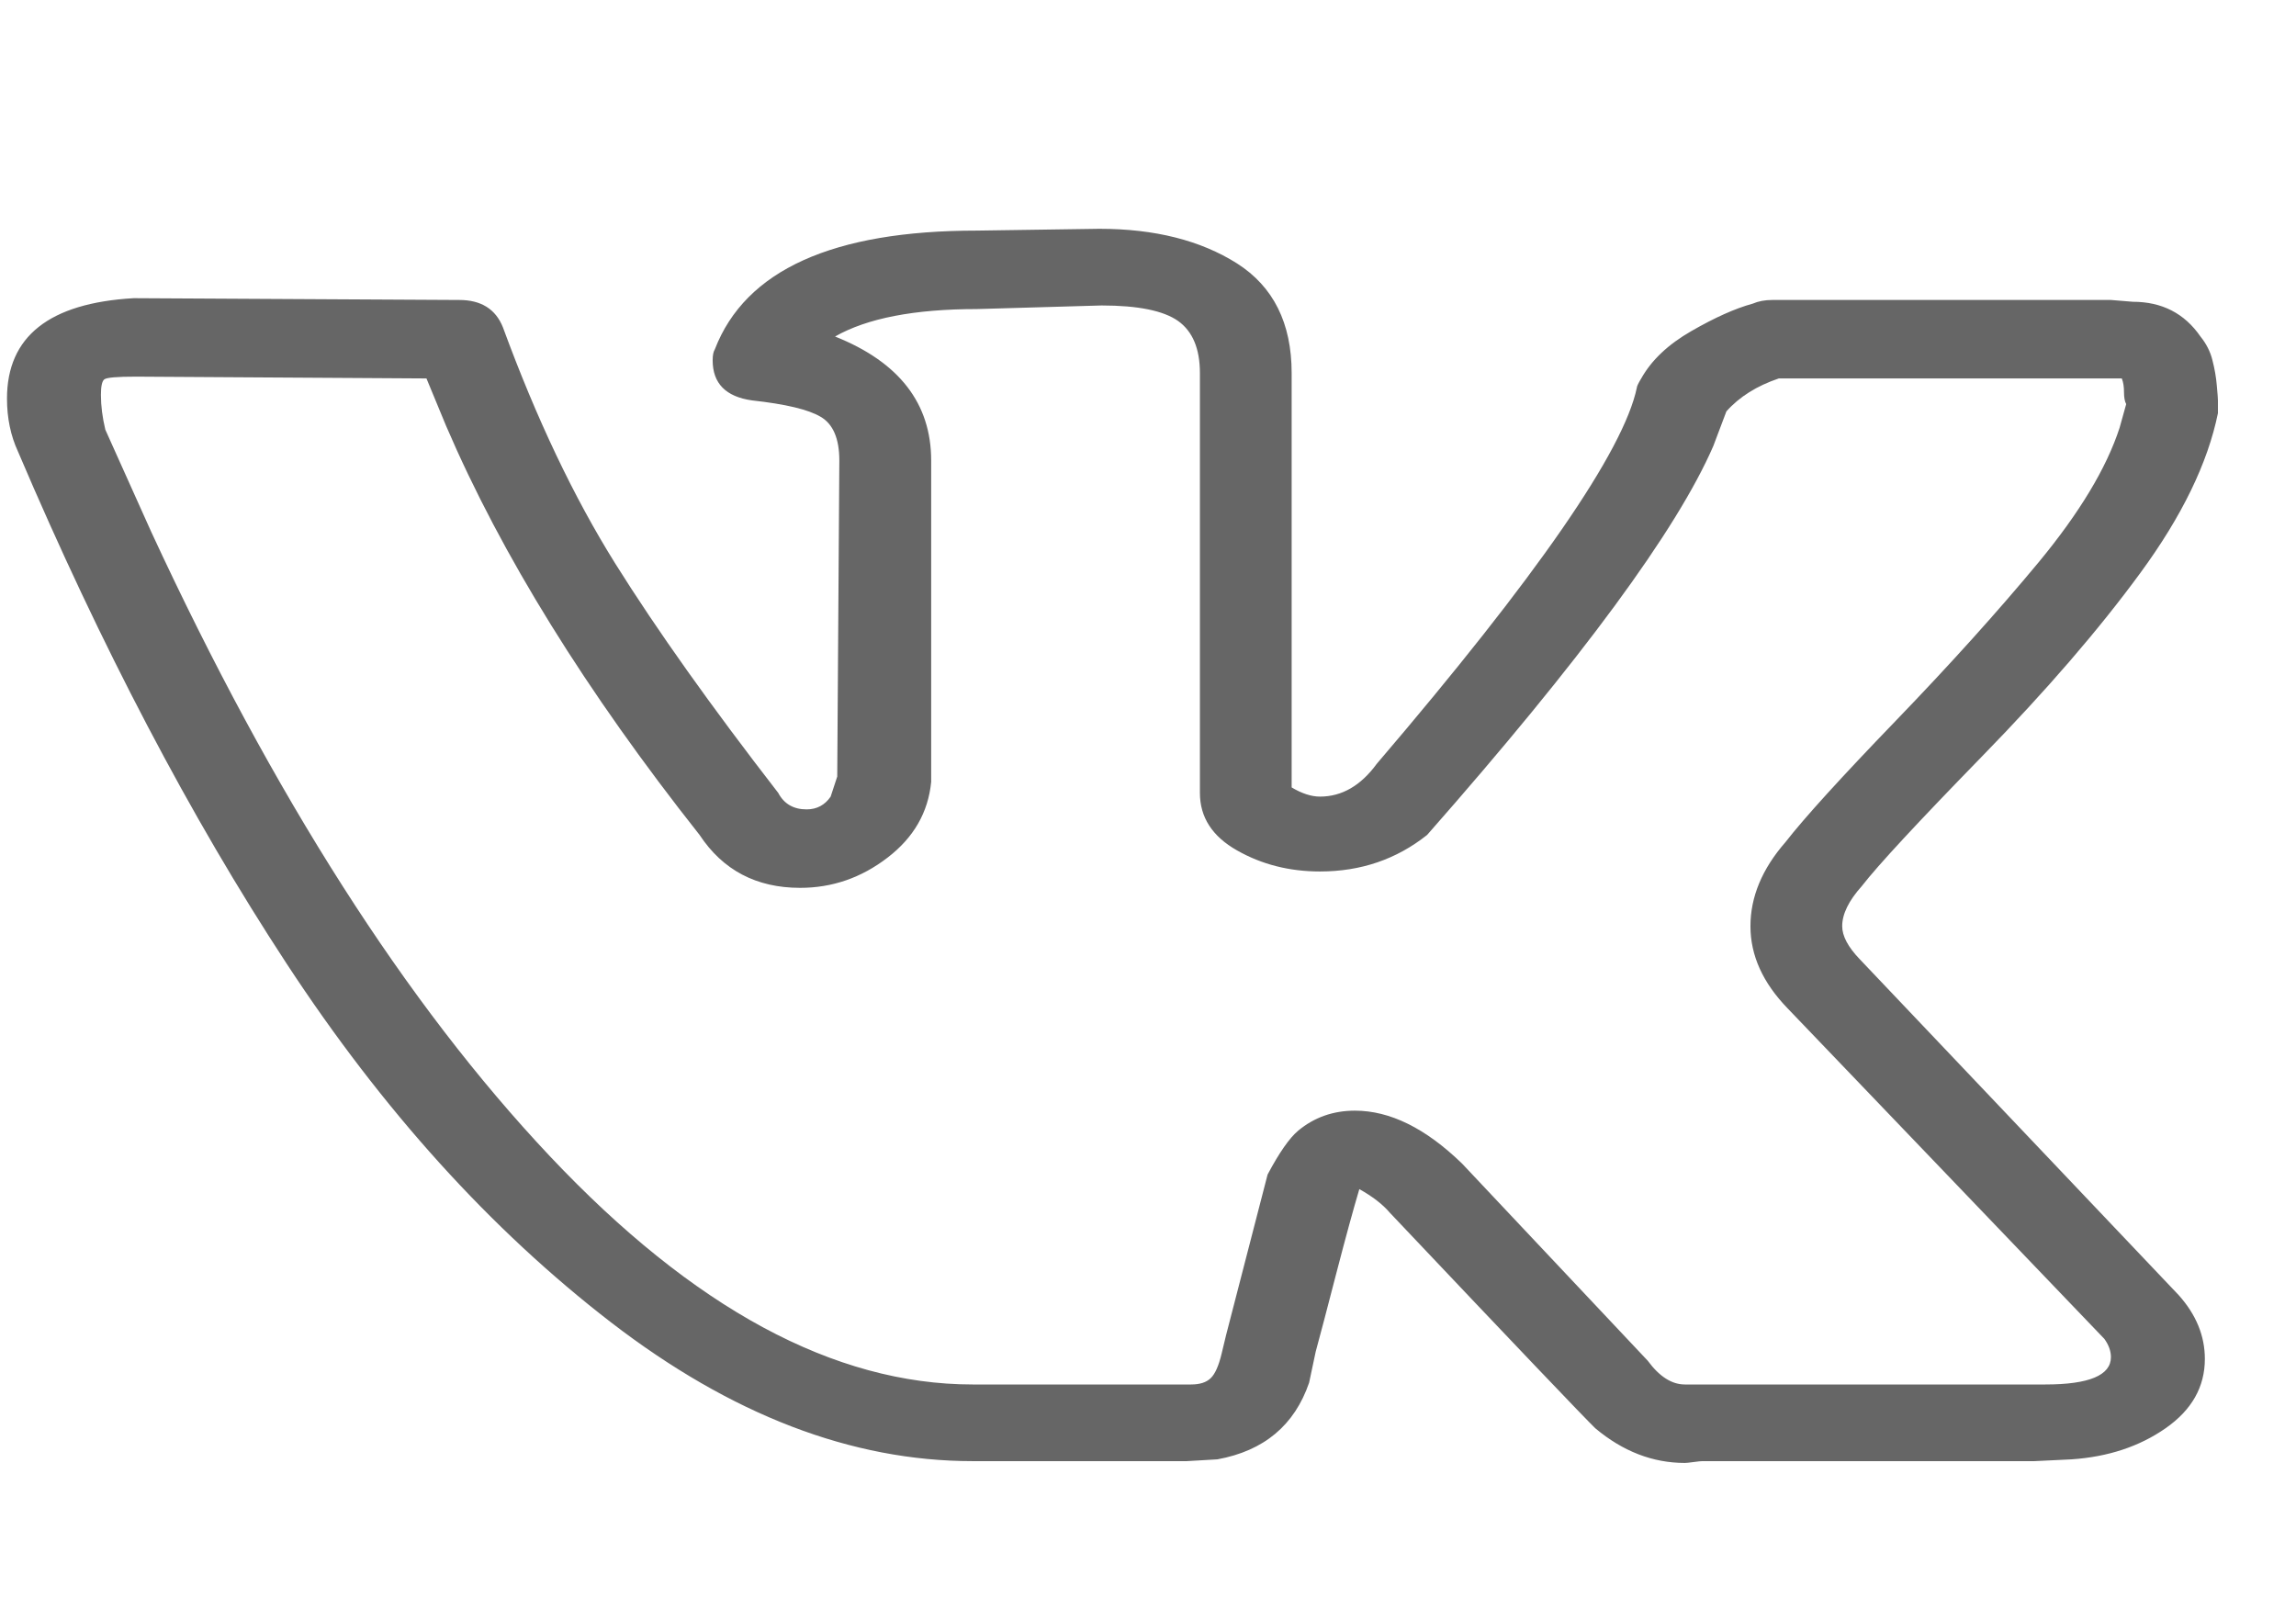
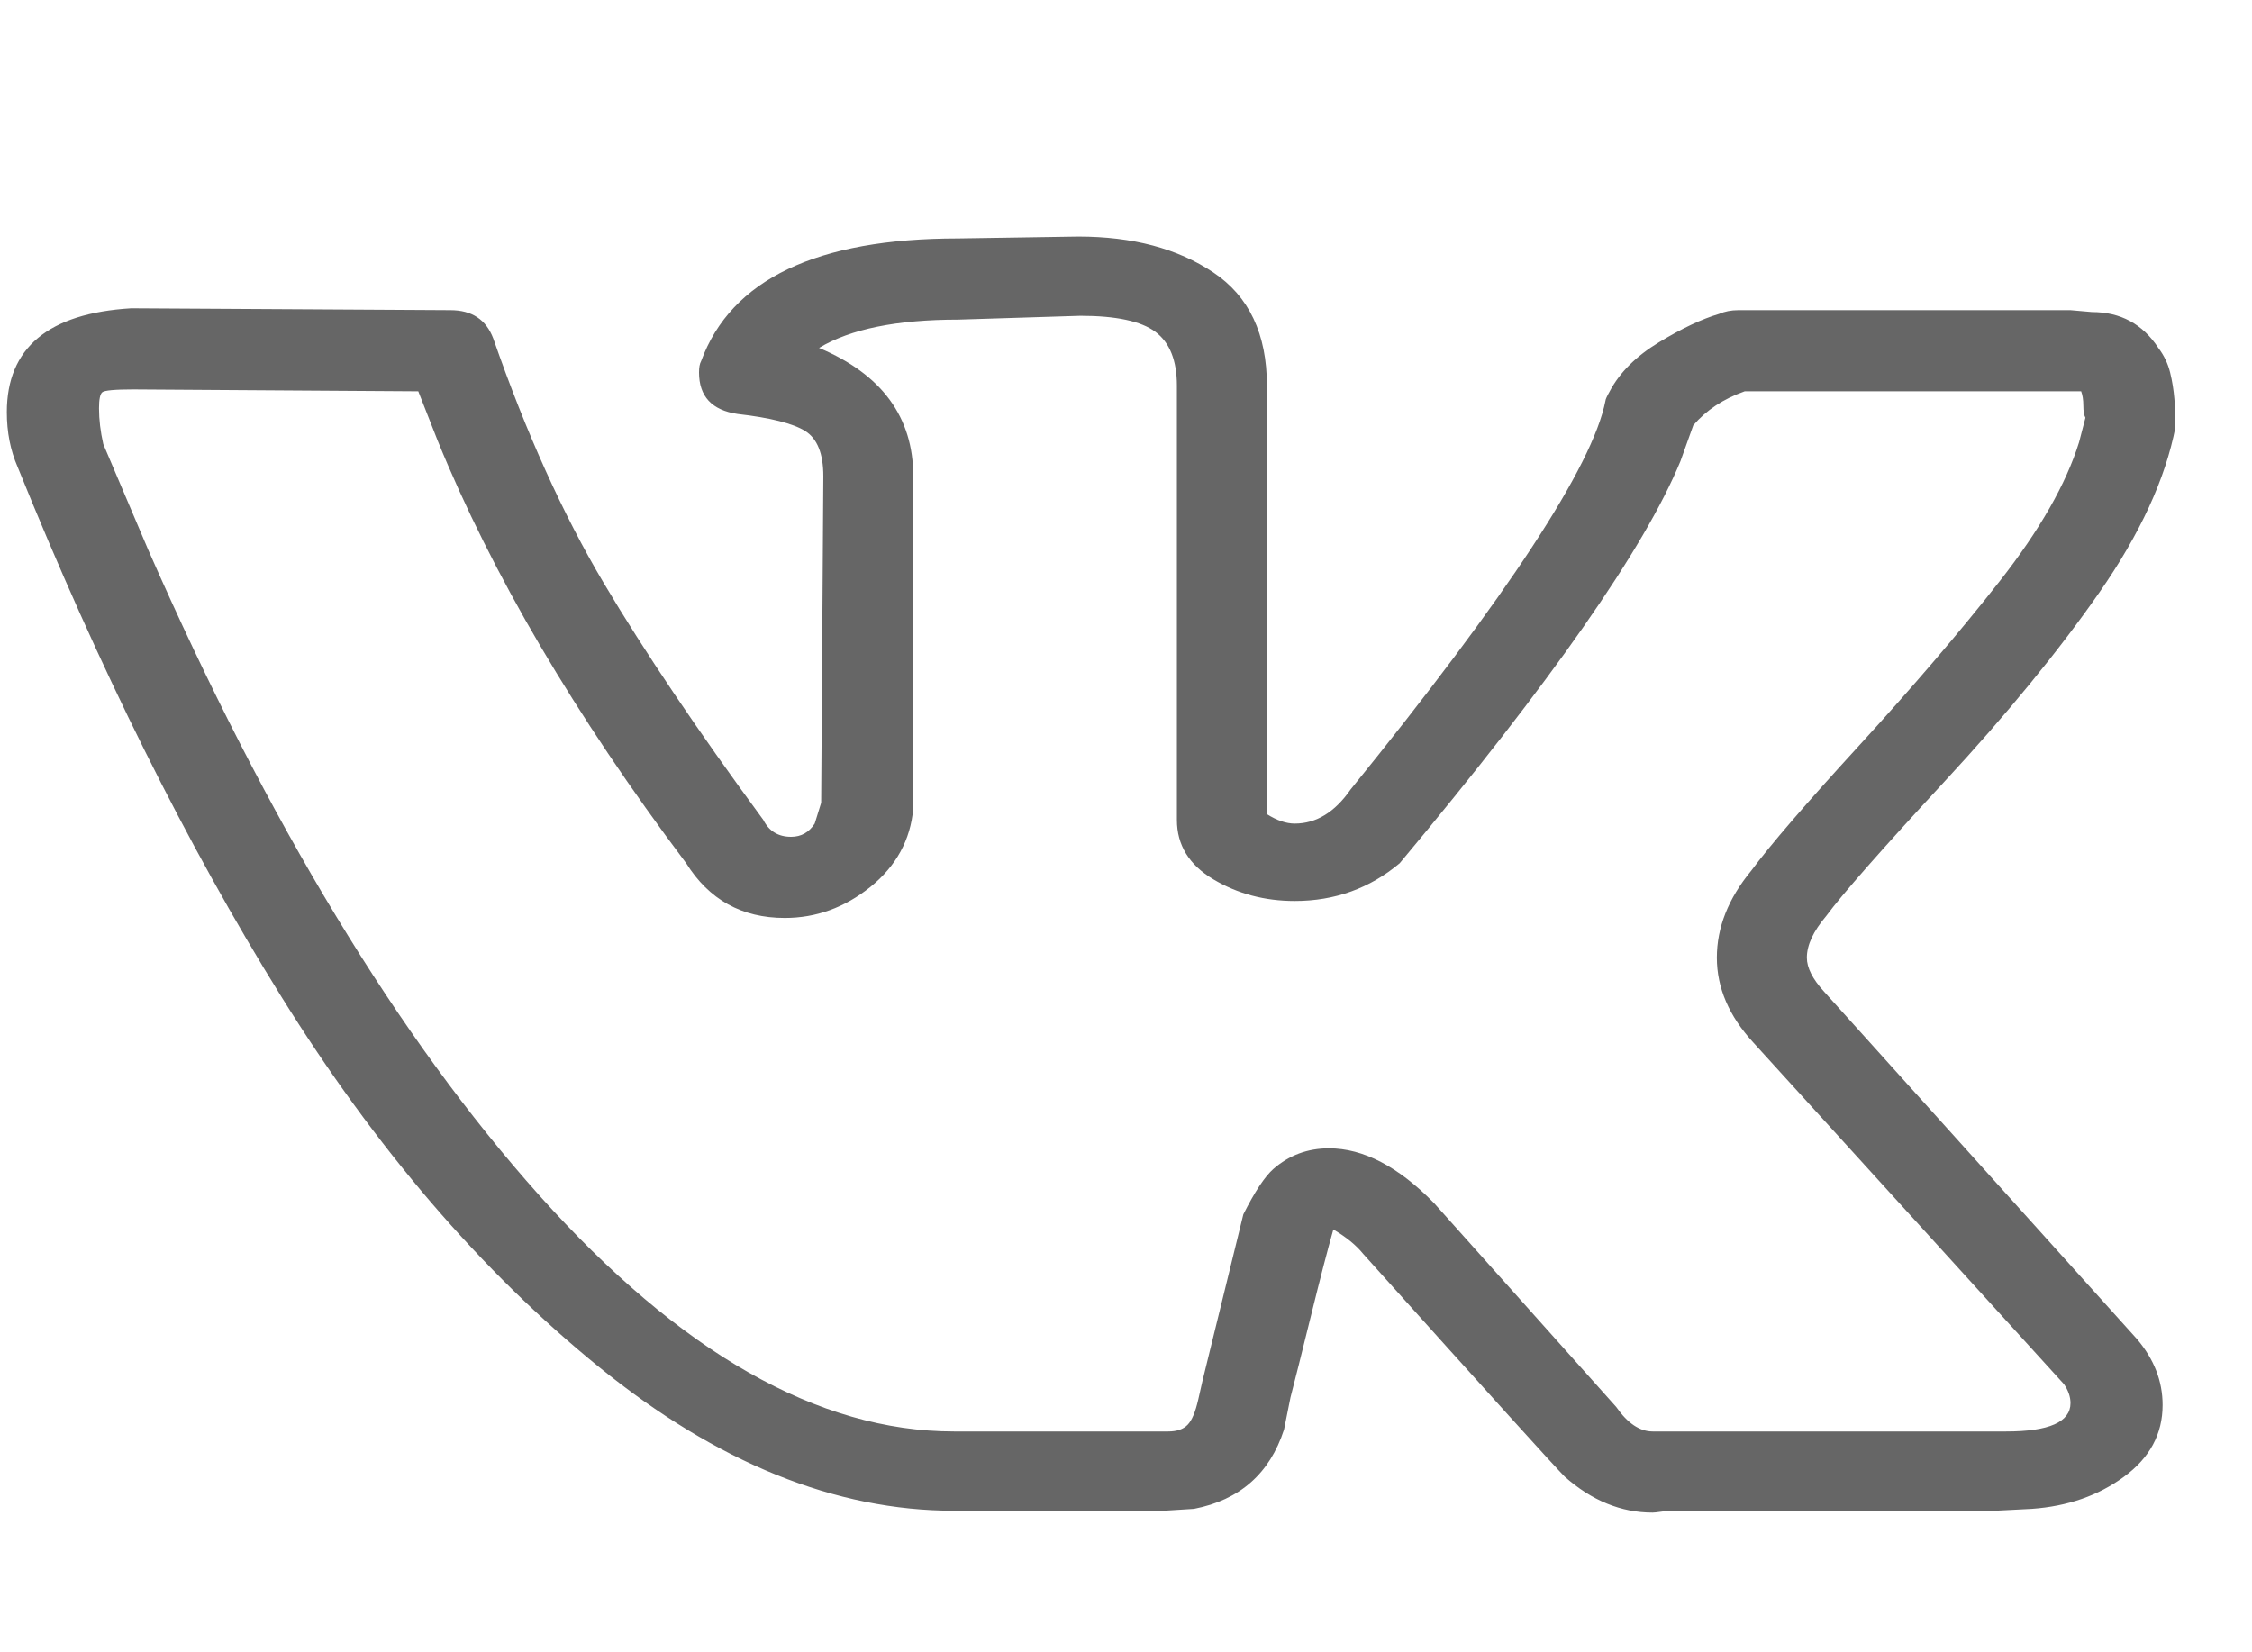
- <svg xmlns="http://www.w3.org/2000/svg" width="23" height="16" viewBox="0 0 23 16" fill="none">
-   <path d="M0.07 3.993C0.07 3.371 0.493 3.036 1.339 2.987L4.6 3.005C4.819 3.005 4.965 3.096 5.038 3.279C5.374 4.194 5.749 4.983 6.165 5.648C6.581 6.312 7.125 7.077 7.796 7.943C7.854 8.053 7.949 8.108 8.08 8.108C8.182 8.108 8.263 8.065 8.321 7.98L8.387 7.779L8.408 4.614C8.408 4.395 8.346 4.249 8.222 4.176C8.098 4.102 7.869 4.048 7.533 4.011C7.27 3.974 7.139 3.84 7.139 3.609C7.139 3.56 7.146 3.523 7.161 3.499C7.467 2.706 8.343 2.31 9.787 2.31L11.013 2.292C11.567 2.292 12.027 2.408 12.392 2.639C12.756 2.871 12.939 3.237 12.939 3.737V7.888C13.041 7.949 13.136 7.98 13.223 7.98C13.442 7.98 13.632 7.87 13.792 7.651C15.397 5.773 16.265 4.517 16.397 3.883C16.397 3.871 16.411 3.84 16.441 3.791C16.543 3.609 16.71 3.45 16.944 3.316C17.177 3.182 17.381 3.09 17.557 3.042C17.615 3.017 17.681 3.005 17.754 3.005H21.146L21.365 3.023C21.657 3.023 21.883 3.139 22.043 3.371C22.102 3.444 22.142 3.523 22.163 3.609C22.185 3.694 22.2 3.779 22.207 3.865C22.215 3.95 22.218 3.999 22.218 4.011V4.139C22.116 4.639 21.857 5.172 21.441 5.739C21.026 6.306 20.497 6.919 19.855 7.577C19.213 8.236 18.811 8.669 18.651 8.876C18.52 9.022 18.454 9.156 18.454 9.278C18.454 9.376 18.512 9.486 18.629 9.608L21.824 12.973C21.999 13.168 22.087 13.381 22.087 13.613C22.087 13.893 21.956 14.125 21.693 14.308C21.43 14.491 21.117 14.594 20.752 14.619L20.38 14.637H17.053C17.039 14.637 17.009 14.64 16.966 14.646C16.922 14.652 16.893 14.655 16.878 14.655C16.557 14.655 16.258 14.54 15.981 14.308C15.879 14.21 15.193 13.491 13.924 12.15C13.851 12.064 13.748 11.985 13.617 11.912C13.559 12.107 13.482 12.387 13.387 12.753C13.293 13.119 13.223 13.381 13.18 13.54L13.114 13.851C12.968 14.277 12.662 14.534 12.195 14.619L11.888 14.637H9.743C8.532 14.637 7.325 14.174 6.121 13.247C4.918 12.32 3.834 11.123 2.871 9.653C1.908 8.184 1.011 6.474 0.18 4.523C0.107 4.365 0.07 4.188 0.07 3.993ZM13.223 8.73C12.917 8.73 12.64 8.66 12.392 8.519C12.144 8.379 12.02 8.187 12.02 7.943V3.737C12.02 3.493 11.947 3.319 11.801 3.215C11.655 3.112 11.399 3.06 11.035 3.06L9.787 3.096C9.16 3.096 8.686 3.188 8.365 3.371C9.007 3.627 9.328 4.041 9.328 4.614V7.833C9.298 8.138 9.153 8.391 8.89 8.592C8.627 8.794 8.336 8.894 8.015 8.894C7.577 8.894 7.241 8.717 7.008 8.364C5.87 6.925 5.024 5.559 4.469 4.267L4.272 3.791L1.361 3.773C1.172 3.773 1.066 3.782 1.044 3.801C1.022 3.819 1.011 3.871 1.011 3.956C1.011 4.066 1.026 4.182 1.055 4.304L1.515 5.328C2.74 7.974 4.071 10.059 5.509 11.583C6.946 13.107 8.357 13.869 9.743 13.869H11.932C12.02 13.869 12.085 13.848 12.129 13.805C12.173 13.762 12.209 13.68 12.238 13.558L12.282 13.375L12.698 11.766C12.815 11.546 12.917 11.4 13.004 11.327C13.165 11.193 13.355 11.126 13.573 11.126C13.924 11.126 14.281 11.302 14.646 11.656L16.506 13.631C16.623 13.79 16.747 13.869 16.878 13.869H20.489C20.927 13.869 21.146 13.777 21.146 13.595C21.146 13.534 21.124 13.473 21.08 13.412L17.907 10.101C17.659 9.845 17.535 9.571 17.535 9.278C17.535 8.986 17.651 8.705 17.885 8.437C18.075 8.193 18.443 7.788 18.99 7.221C19.537 6.654 20.015 6.123 20.424 5.63C20.832 5.136 21.102 4.688 21.233 4.285L21.299 4.048C21.285 4.023 21.277 3.984 21.277 3.929C21.277 3.874 21.27 3.828 21.255 3.791H17.819C17.6 3.865 17.425 3.974 17.294 4.121L17.163 4.468C16.798 5.309 15.842 6.608 14.296 8.364C13.989 8.608 13.632 8.73 13.223 8.73Z" fill="#666666" />
+ <svg xmlns="http://www.w3.org/2000/svg" width="30" height="22" viewBox="0 0 30 22" fill="none">
+   <path d="M0.091 5.49C0.091 4.635 0.643 4.174 1.747 4.107L6.001 4.132C6.286 4.132 6.476 4.258 6.571 4.509C7.009 5.767 7.499 6.852 8.042 7.766C8.584 8.679 9.293 9.732 10.168 10.922C10.244 11.073 10.368 11.148 10.539 11.148C10.673 11.148 10.777 11.089 10.853 10.972L10.939 10.695L10.968 6.345C10.968 6.043 10.887 5.842 10.725 5.741C10.563 5.641 10.263 5.565 9.826 5.515C9.483 5.465 9.312 5.28 9.312 4.962C9.312 4.895 9.321 4.844 9.34 4.811C9.74 3.721 10.882 3.176 12.766 3.176L14.365 3.151C15.088 3.151 15.687 3.31 16.163 3.629C16.639 3.947 16.877 4.45 16.877 5.138V10.846C17.01 10.93 17.134 10.972 17.248 10.972C17.533 10.972 17.781 10.821 17.99 10.52C20.083 7.938 21.216 6.211 21.387 5.339C21.387 5.322 21.406 5.28 21.444 5.213C21.577 4.962 21.796 4.744 22.101 4.559C22.405 4.375 22.672 4.249 22.9 4.182C22.976 4.149 23.062 4.132 23.157 4.132H27.582L27.867 4.157C28.248 4.157 28.543 4.316 28.752 4.635C28.828 4.735 28.88 4.844 28.909 4.962C28.938 5.079 28.956 5.196 28.966 5.314C28.976 5.431 28.98 5.498 28.98 5.515V5.691C28.847 6.378 28.509 7.112 27.967 7.892C27.424 8.671 26.735 9.514 25.897 10.419C25.06 11.324 24.537 11.919 24.327 12.204C24.156 12.406 24.07 12.59 24.07 12.758C24.07 12.892 24.146 13.043 24.299 13.21L28.466 17.837C28.695 18.106 28.809 18.399 28.809 18.718C28.809 19.103 28.638 19.422 28.295 19.673C27.953 19.925 27.544 20.067 27.068 20.101L26.582 20.126H22.243C22.224 20.126 22.186 20.13 22.129 20.139C22.072 20.147 22.034 20.151 22.015 20.151C21.596 20.151 21.206 19.992 20.845 19.673C20.711 19.539 19.817 18.55 18.161 16.706C18.066 16.588 17.933 16.48 17.762 16.379C17.686 16.647 17.586 17.033 17.462 17.536C17.338 18.039 17.248 18.399 17.191 18.617L17.105 19.045C16.915 19.631 16.515 19.983 15.906 20.101L15.507 20.126H12.709C11.129 20.126 9.555 19.489 7.984 18.215C6.414 16.941 5.001 15.293 3.745 13.273C2.489 11.253 1.319 8.902 0.234 6.219C0.139 6.001 0.091 5.758 0.091 5.49ZM17.248 12.003C16.848 12.003 16.486 11.907 16.163 11.714C15.839 11.521 15.678 11.257 15.678 10.922V5.138C15.678 4.803 15.583 4.564 15.392 4.421C15.202 4.279 14.869 4.207 14.393 4.207L12.766 4.258C11.948 4.258 11.329 4.383 10.911 4.635C11.748 4.987 12.166 5.557 12.166 6.345V10.771C12.129 11.19 11.938 11.538 11.596 11.815C11.253 12.091 10.872 12.229 10.454 12.229C9.883 12.229 9.445 11.986 9.141 11.5C7.656 9.522 6.552 7.644 5.829 5.867L5.572 5.213L1.776 5.188C1.528 5.188 1.39 5.201 1.362 5.226C1.333 5.251 1.319 5.322 1.319 5.44C1.319 5.59 1.338 5.75 1.376 5.917L1.975 7.326C3.574 10.964 5.311 13.831 7.185 15.926C9.06 18.022 10.901 19.07 12.709 19.07H15.563C15.678 19.07 15.763 19.04 15.82 18.982C15.878 18.923 15.925 18.81 15.963 18.642L16.02 18.391L16.563 16.178C16.715 15.876 16.848 15.675 16.962 15.574C17.172 15.39 17.419 15.298 17.704 15.298C18.161 15.298 18.628 15.541 19.103 16.027L21.53 18.743C21.682 18.961 21.844 19.07 22.015 19.07H26.725C27.296 19.07 27.582 18.944 27.582 18.692C27.582 18.609 27.553 18.525 27.496 18.441L23.357 13.889C23.033 13.537 22.871 13.16 22.871 12.758C22.871 12.355 23.024 11.97 23.328 11.601C23.576 11.265 24.056 10.708 24.77 9.928C25.483 9.149 26.107 8.42 26.64 7.741C27.172 7.062 27.524 6.446 27.696 5.892L27.781 5.565C27.762 5.532 27.753 5.477 27.753 5.402C27.753 5.326 27.743 5.264 27.724 5.213H23.242C22.957 5.314 22.729 5.465 22.557 5.666L22.386 6.144C21.91 7.301 20.664 9.086 18.646 11.5C18.247 11.835 17.781 12.003 17.248 12.003Z" fill="#666666" />
</svg>
